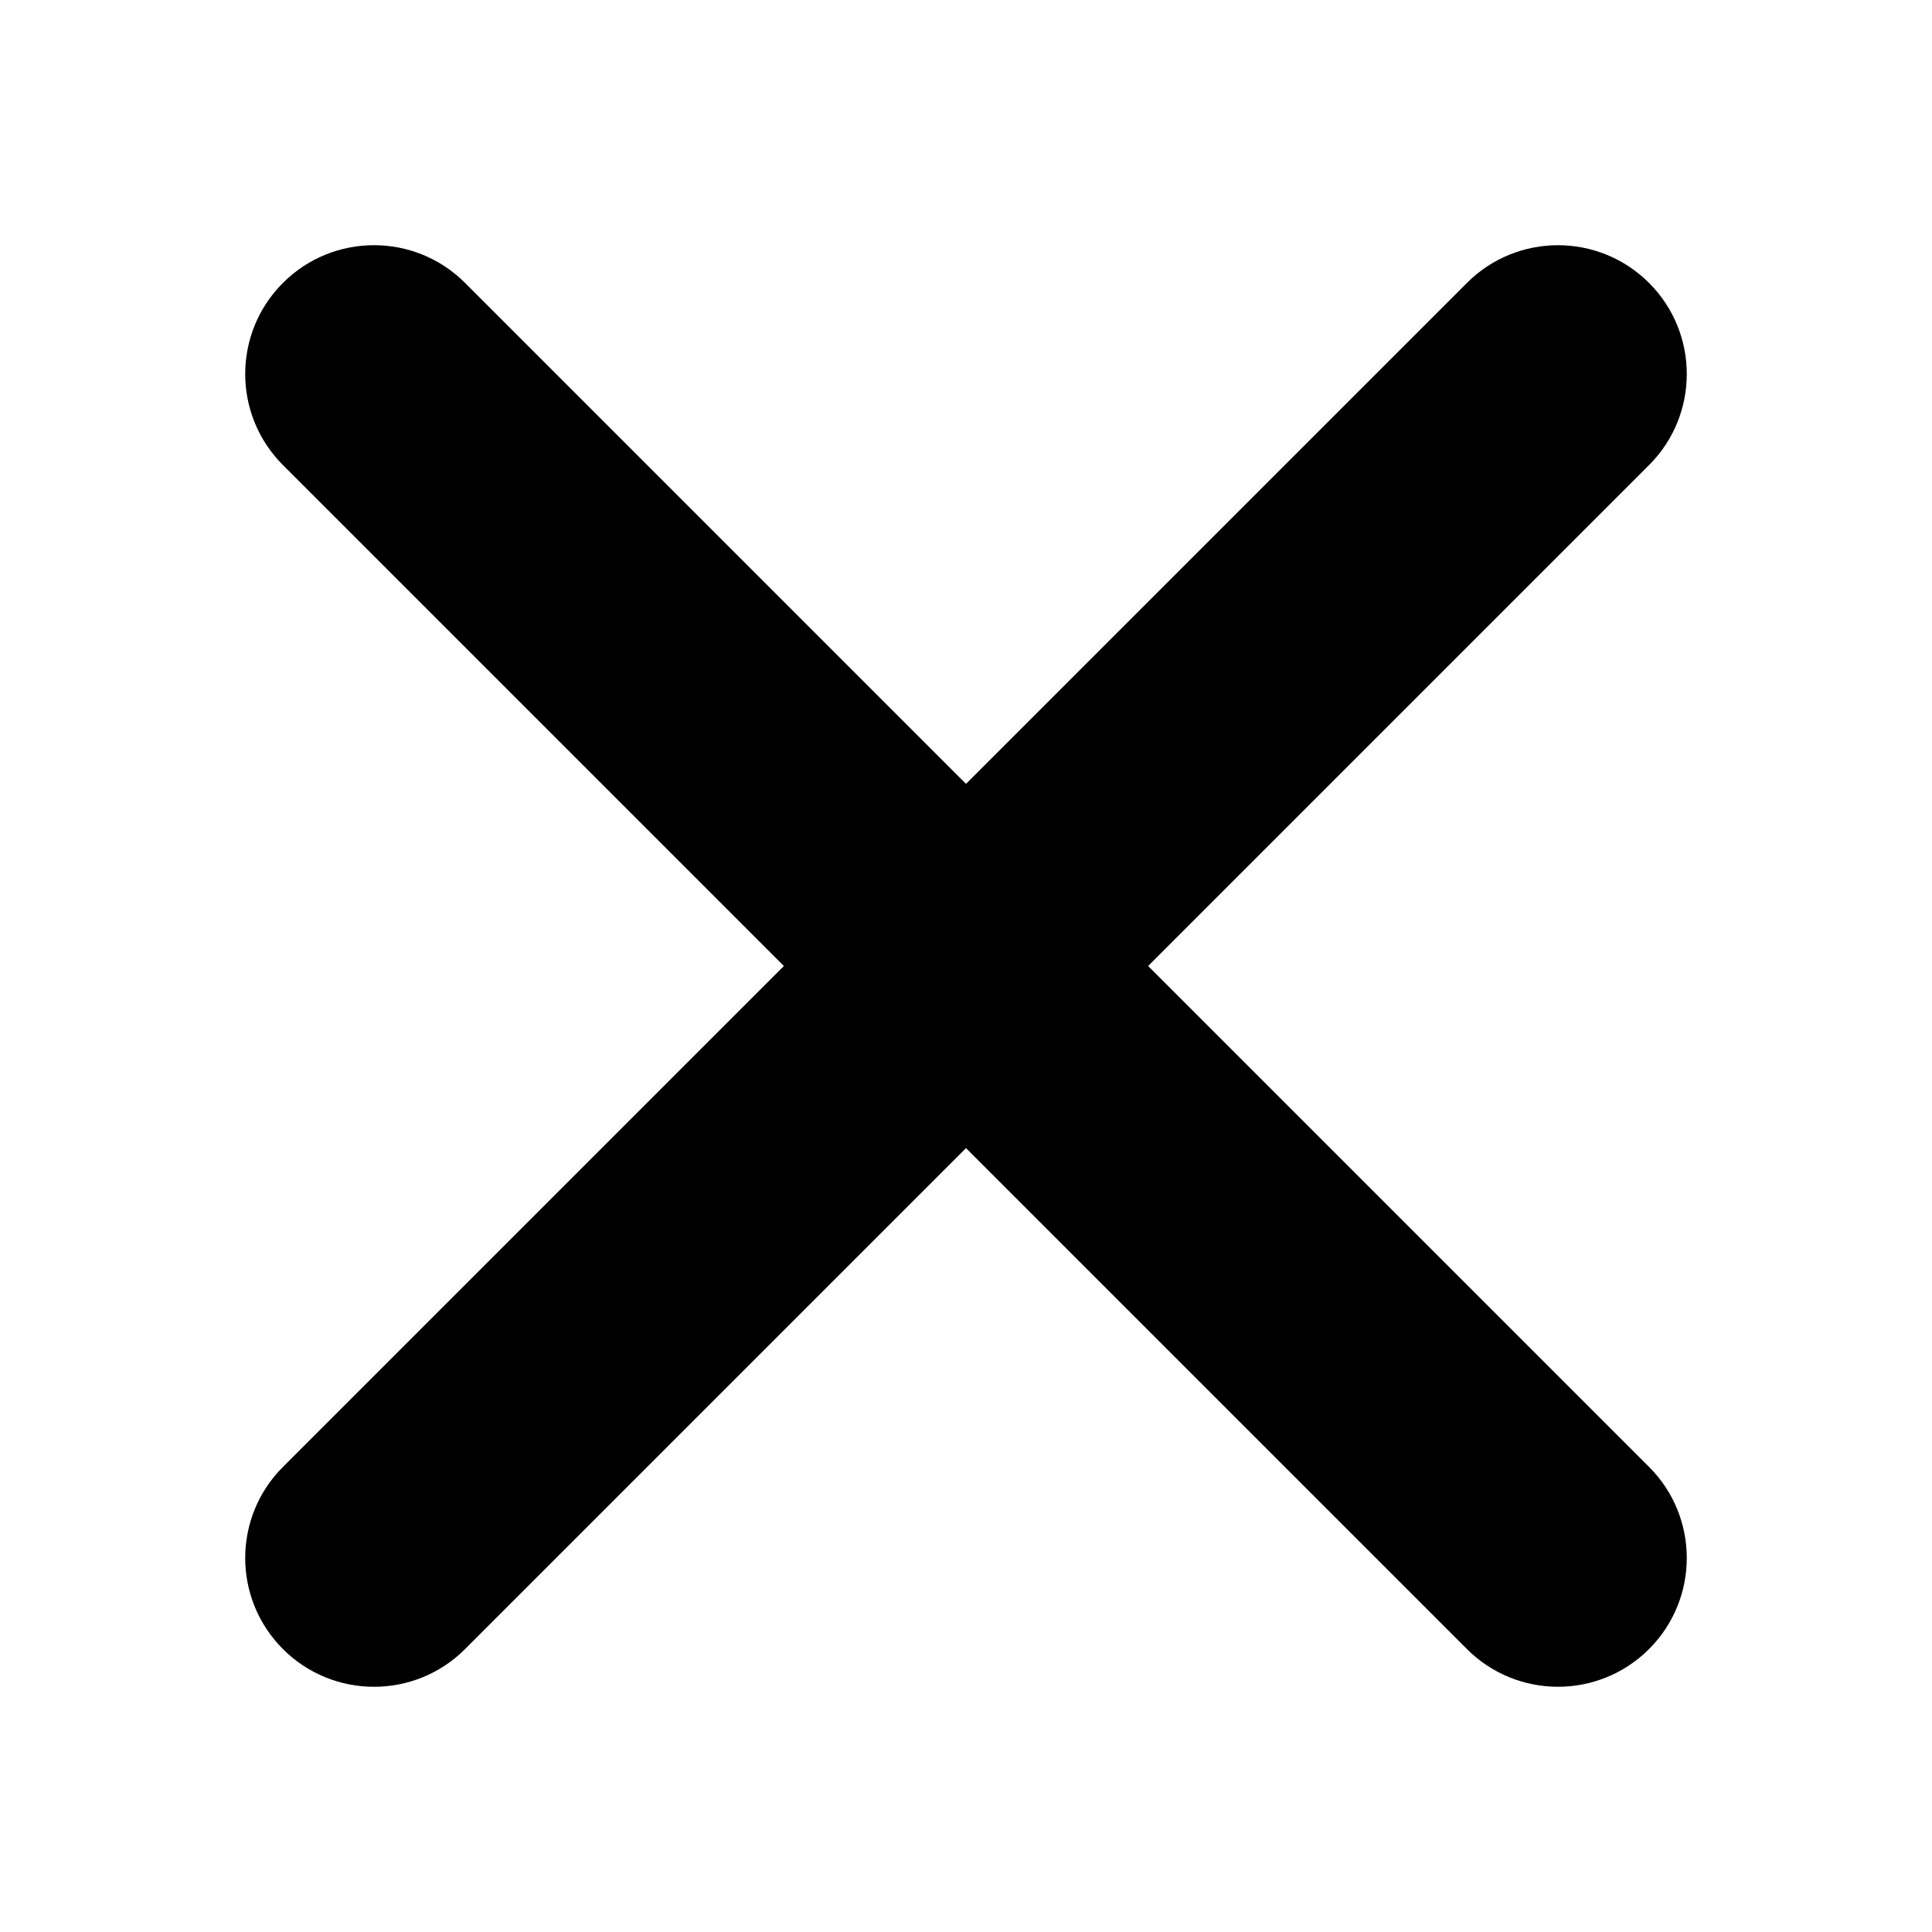
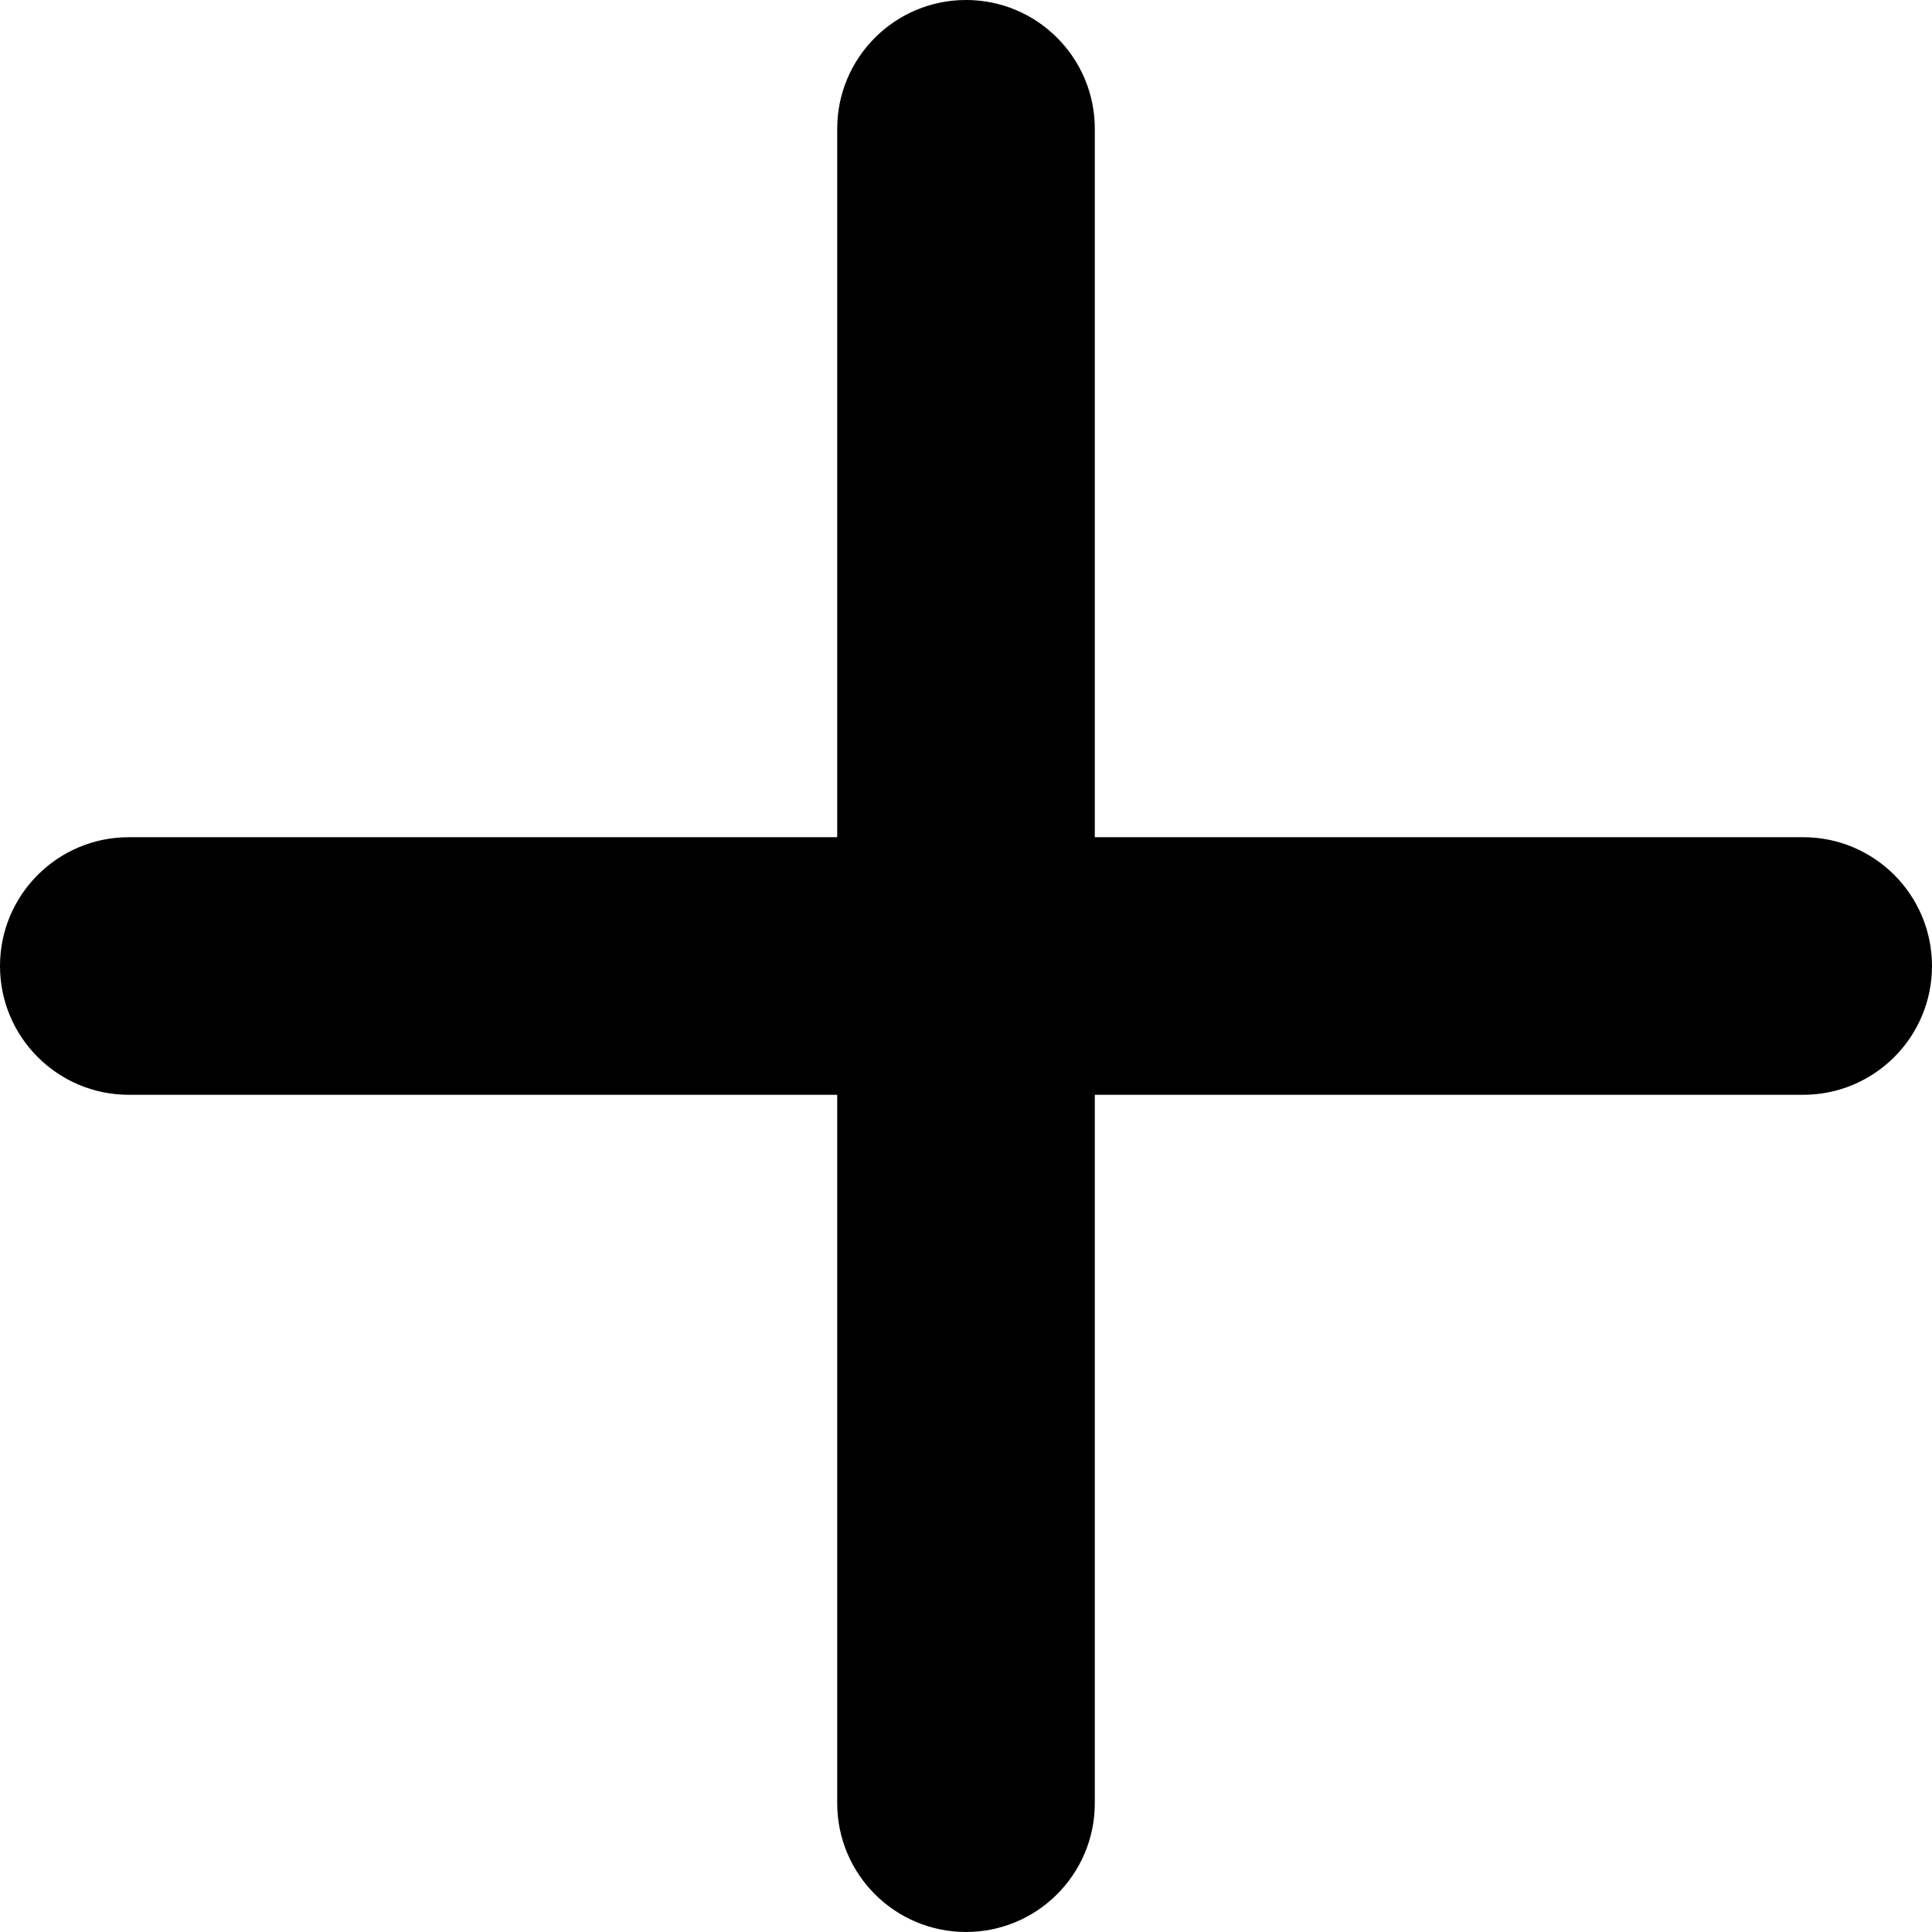
<svg xmlns="http://www.w3.org/2000/svg" width="512" height="512" viewBox="0 0 512 512" version="1.1" id="svg1">
  <defs id="defs1" />
  <g id="layer1">
-     <g id="layer1-5" transform="matrix(-7.0710678e-8,-7.220704,7.220705,7.0710678e-8,11.45878,500.5411)">
+     <g id="layer1-5" transform="matrix(5.105809,-5.105809,5.105809,5.105809,-89.83346,256)">
      <rect style="fill:#000000;fill-rule:evenodd;stroke-width:1.117" id="rect234" width="70.907" height="9.454" x="12.441" y="-4.727" ry="4.727" transform="rotate(45)" />
      <rect style="fill:#000000;fill-rule:evenodd;stroke-width:1.117" id="rect234-3" width="70.907" height="9.454" x="-35.454" y="-52.622" ry="4.727" transform="rotate(135)" />
    </g>
  </g>
</svg>
